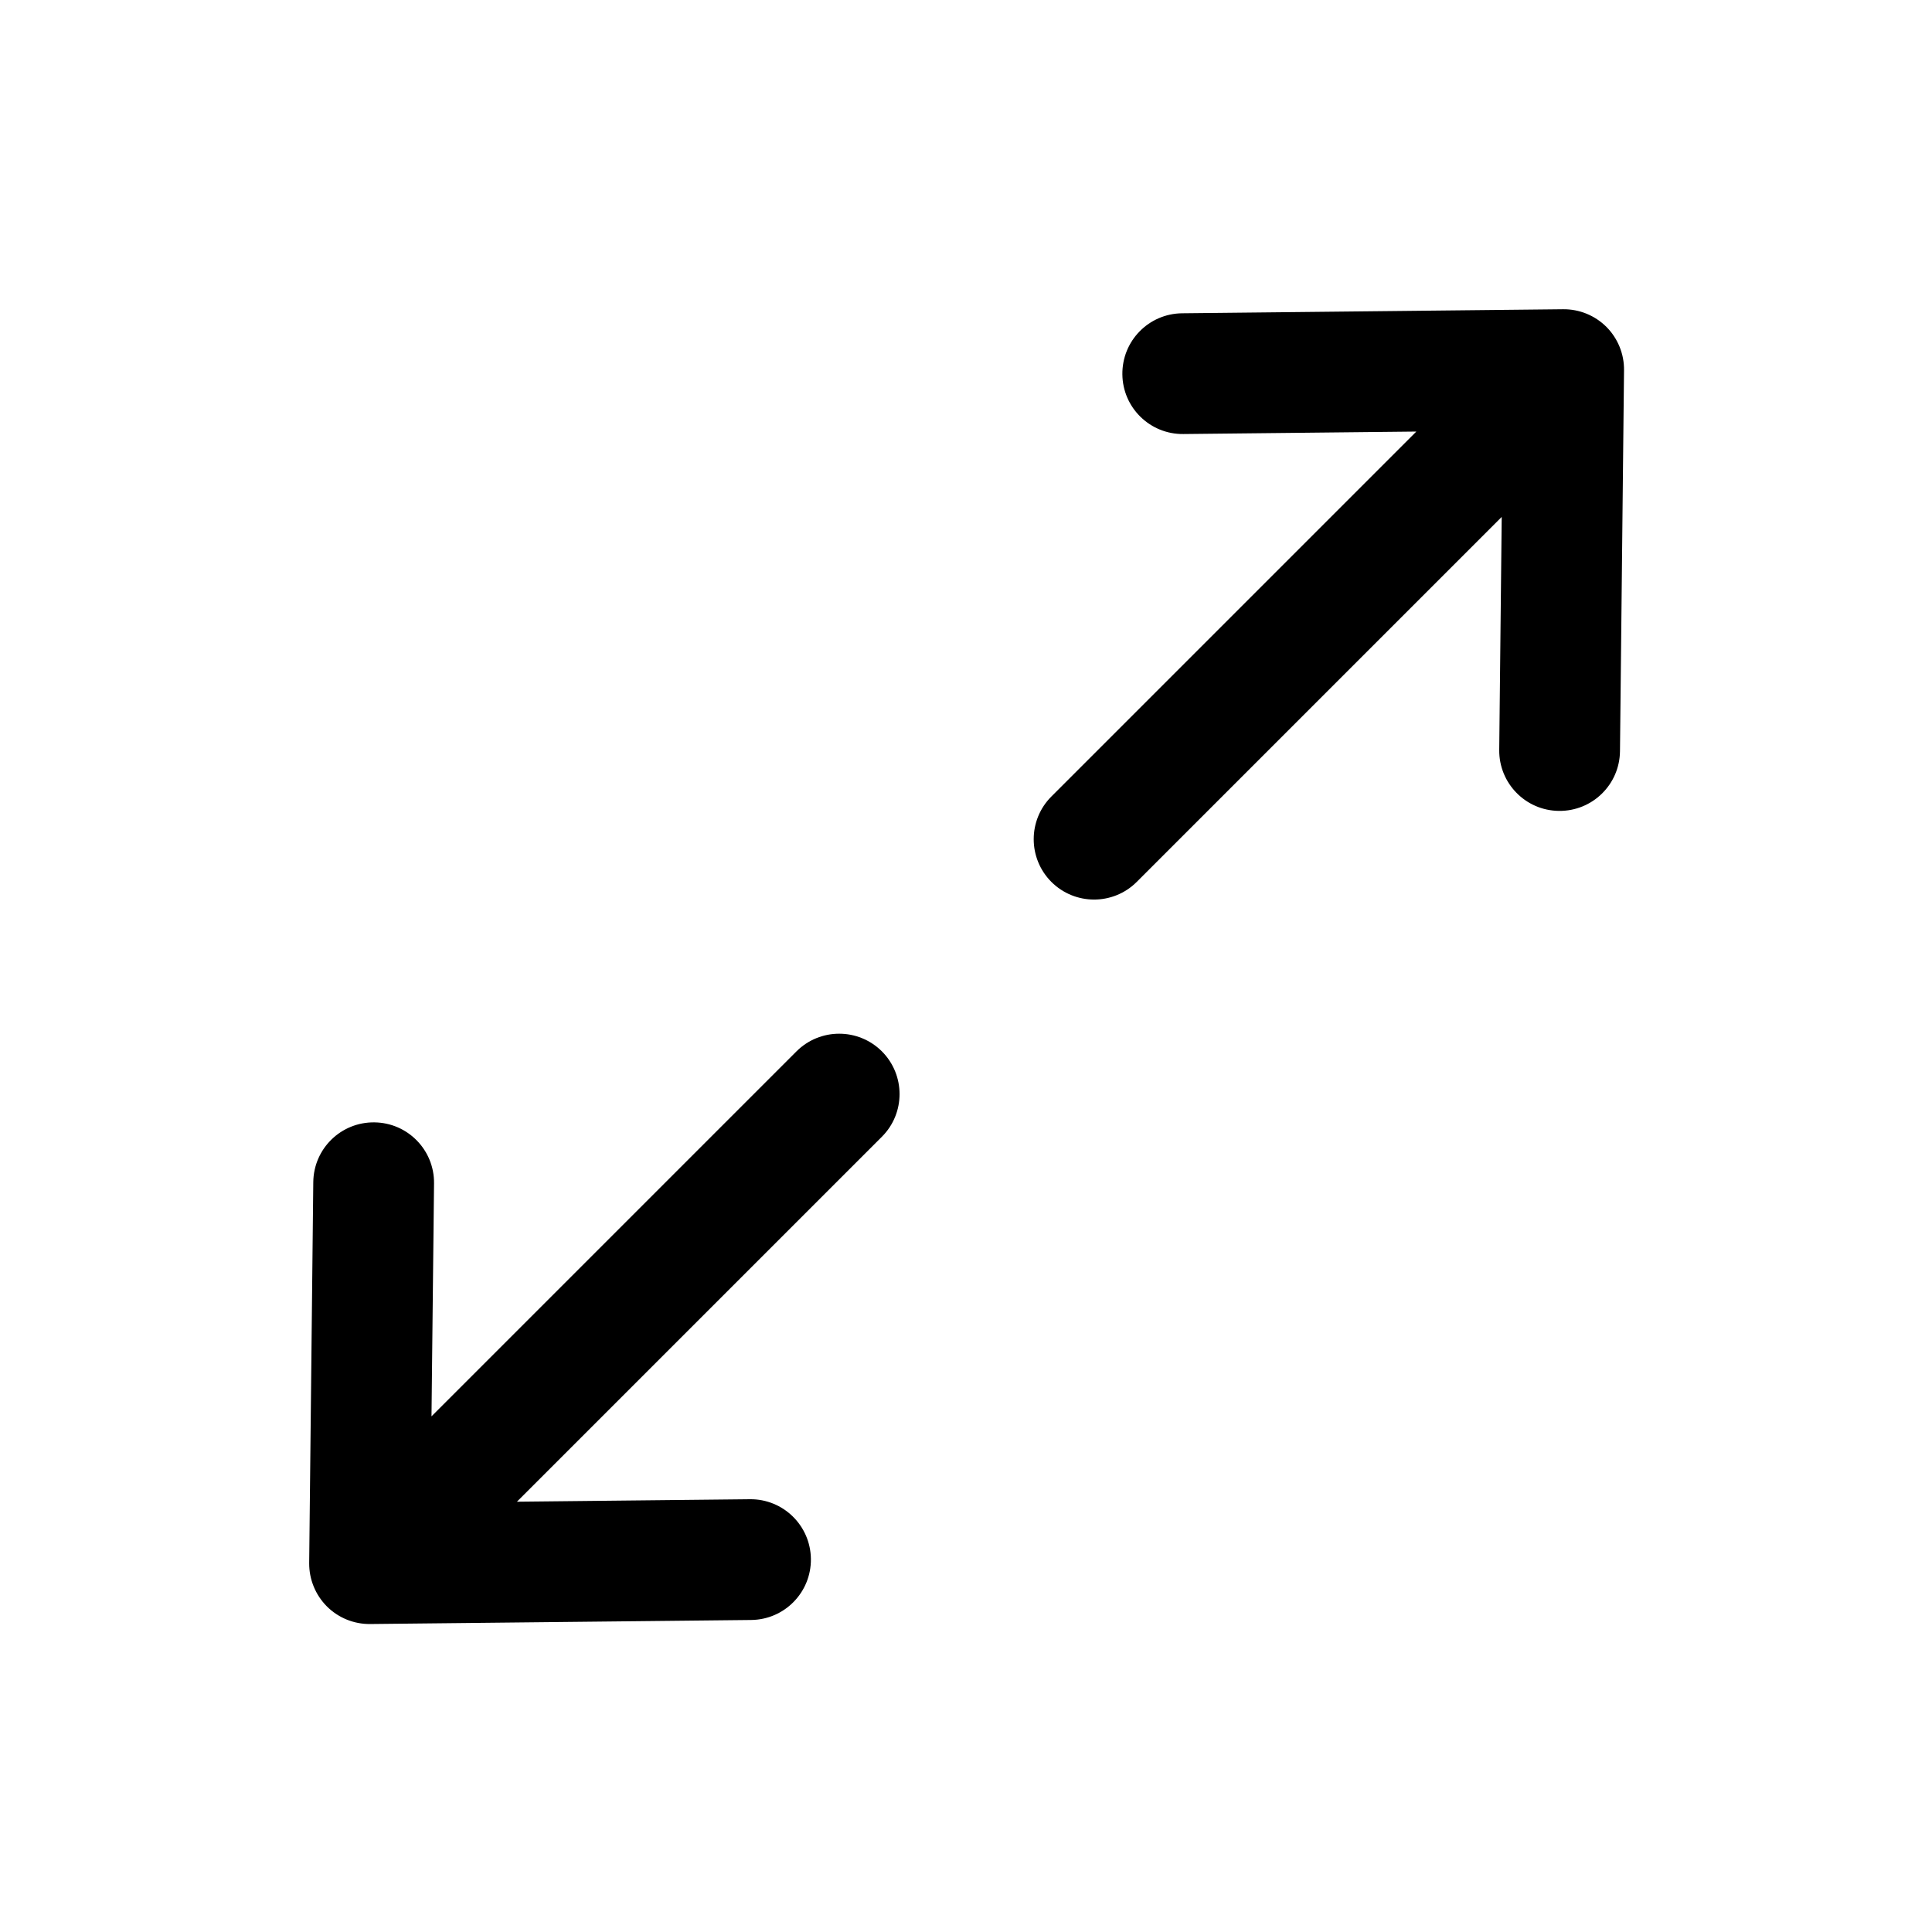
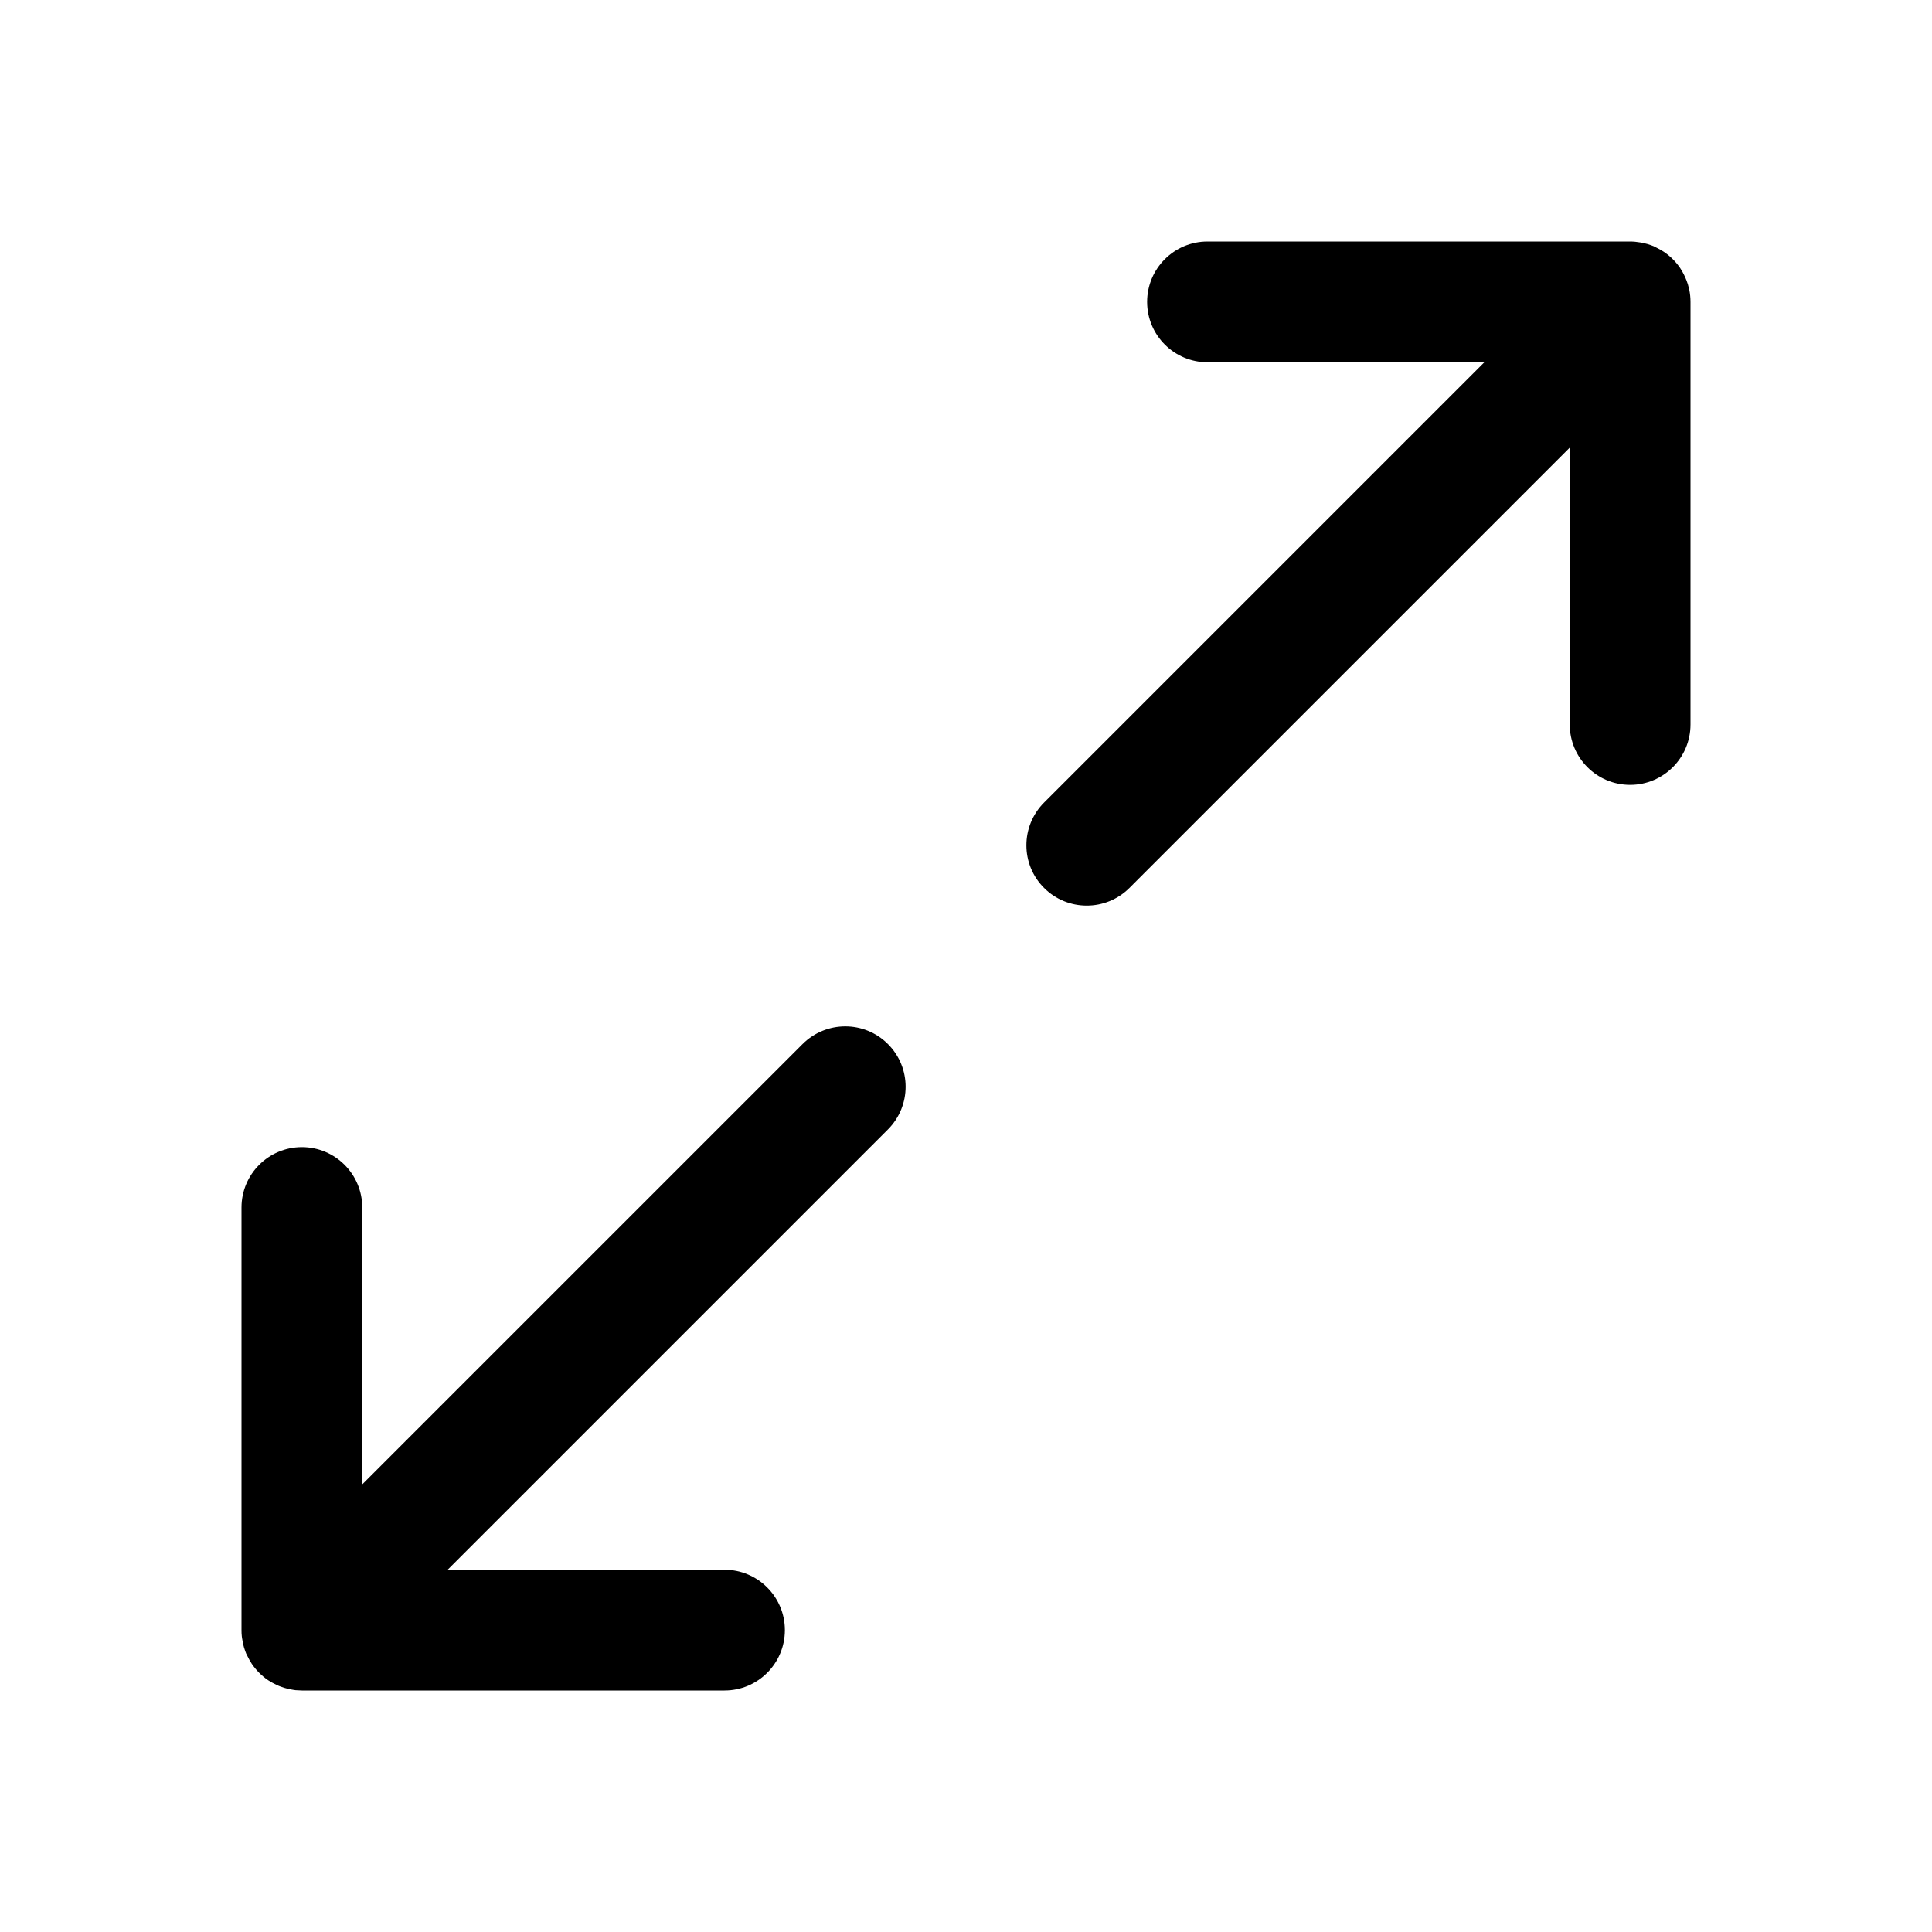
<svg xmlns="http://www.w3.org/2000/svg" viewBox="0 0 32 32">
-   <path d="M26.832 12.442C26.826 12.995 26.374 13.437 25.821 13.431C25.269 13.426 24.826 12.973 24.832 12.421L24.873 8.562L18.828 14.607C18.438 14.997 17.805 14.997 17.414 14.607C17.024 14.216 17.024 13.583 17.414 13.193L23.459 7.148L19.6 7.189C19.048 7.195 18.595 6.752 18.59 6.2C18.584 5.647 19.026 5.195 19.579 5.189L25.889 5.122C26.158 5.119 26.416 5.224 26.607 5.414C26.797 5.605 26.902 5.863 26.899 6.132L26.832 12.442ZM5.189 19.579C5.195 19.026 5.647 18.584 6.199 18.59C6.752 18.595 7.195 19.048 7.189 19.6L7.147 23.459L13.192 17.414C13.583 17.024 14.216 17.024 14.607 17.414C14.997 17.805 14.997 18.438 14.607 18.828L8.562 24.873L12.421 24.832C12.973 24.826 13.425 25.269 13.431 25.821C13.437 26.374 12.994 26.826 12.442 26.832L6.132 26.899C5.863 26.902 5.604 26.797 5.414 26.607C5.224 26.416 5.119 26.158 5.121 25.889L5.189 19.579Z" />
+   <path d="M13.293 17.293C13.684 16.903 14.317 16.902 14.707 17.293C15.098 17.683 15.097 18.317 14.707 18.707L7.414 26H12C12.552 26 13 26.448 13 27C13 27.552 12.552 28 12 28H5L4.897 27.995C4.87 27.992 4.844 27.987 4.817 27.982C4.813 27.982 4.81 27.981 4.806 27.98C4.789 27.977 4.774 27.973 4.758 27.969C4.742 27.965 4.725 27.961 4.709 27.956C4.688 27.95 4.668 27.942 4.648 27.935C4.639 27.931 4.629 27.928 4.619 27.924C4.605 27.918 4.59 27.911 4.576 27.904C4.533 27.884 4.491 27.862 4.45 27.835C4.447 27.833 4.444 27.831 4.44 27.829C4.334 27.757 4.243 27.665 4.171 27.559L4.168 27.554C4.142 27.515 4.12 27.474 4.1 27.433C4.093 27.418 4.084 27.404 4.078 27.39C4.065 27.36 4.055 27.328 4.045 27.297L4.041 27.285C4.029 27.246 4.021 27.205 4.015 27.165C4.011 27.144 4.007 27.124 4.005 27.102C4.001 27.069 4 27.035 4 27V20C4 19.448 4.448 19 5 19C5.552 19 6 19.448 6 20V24.586L13.293 17.293Z" />
+   <path d="M27 4C27.056 4 27.111 4.006 27.165 4.015C27.175 4.016 27.185 4.018 27.195 4.02C27.208 4.022 27.22 4.025 27.232 4.028C27.252 4.033 27.272 4.037 27.291 4.043C27.293 4.044 27.295 4.044 27.297 4.045C27.328 4.055 27.36 4.065 27.39 4.078C27.404 4.084 27.418 4.093 27.433 4.1C27.474 4.12 27.515 4.142 27.554 4.168L27.559 4.171C27.665 4.243 27.757 4.334 27.829 4.44C27.831 4.444 27.833 4.447 27.835 4.45C27.876 4.513 27.909 4.58 27.935 4.648C27.942 4.668 27.95 4.687 27.956 4.707C27.962 4.727 27.967 4.748 27.972 4.769C27.974 4.779 27.977 4.789 27.98 4.799C27.993 4.864 28 4.931 28 5V12C28 12.552 27.552 13 27 13C26.448 13 26 12.552 26 12V7.414L18.707 14.707C18.317 15.097 17.683 15.097 17.293 14.707C16.902 14.317 16.903 13.684 17.293 13.293L24.586 6H20C19.448 6 19 5.552 19 5C19 4.448 19.448 4 20 4H27Z" />
</svg>
